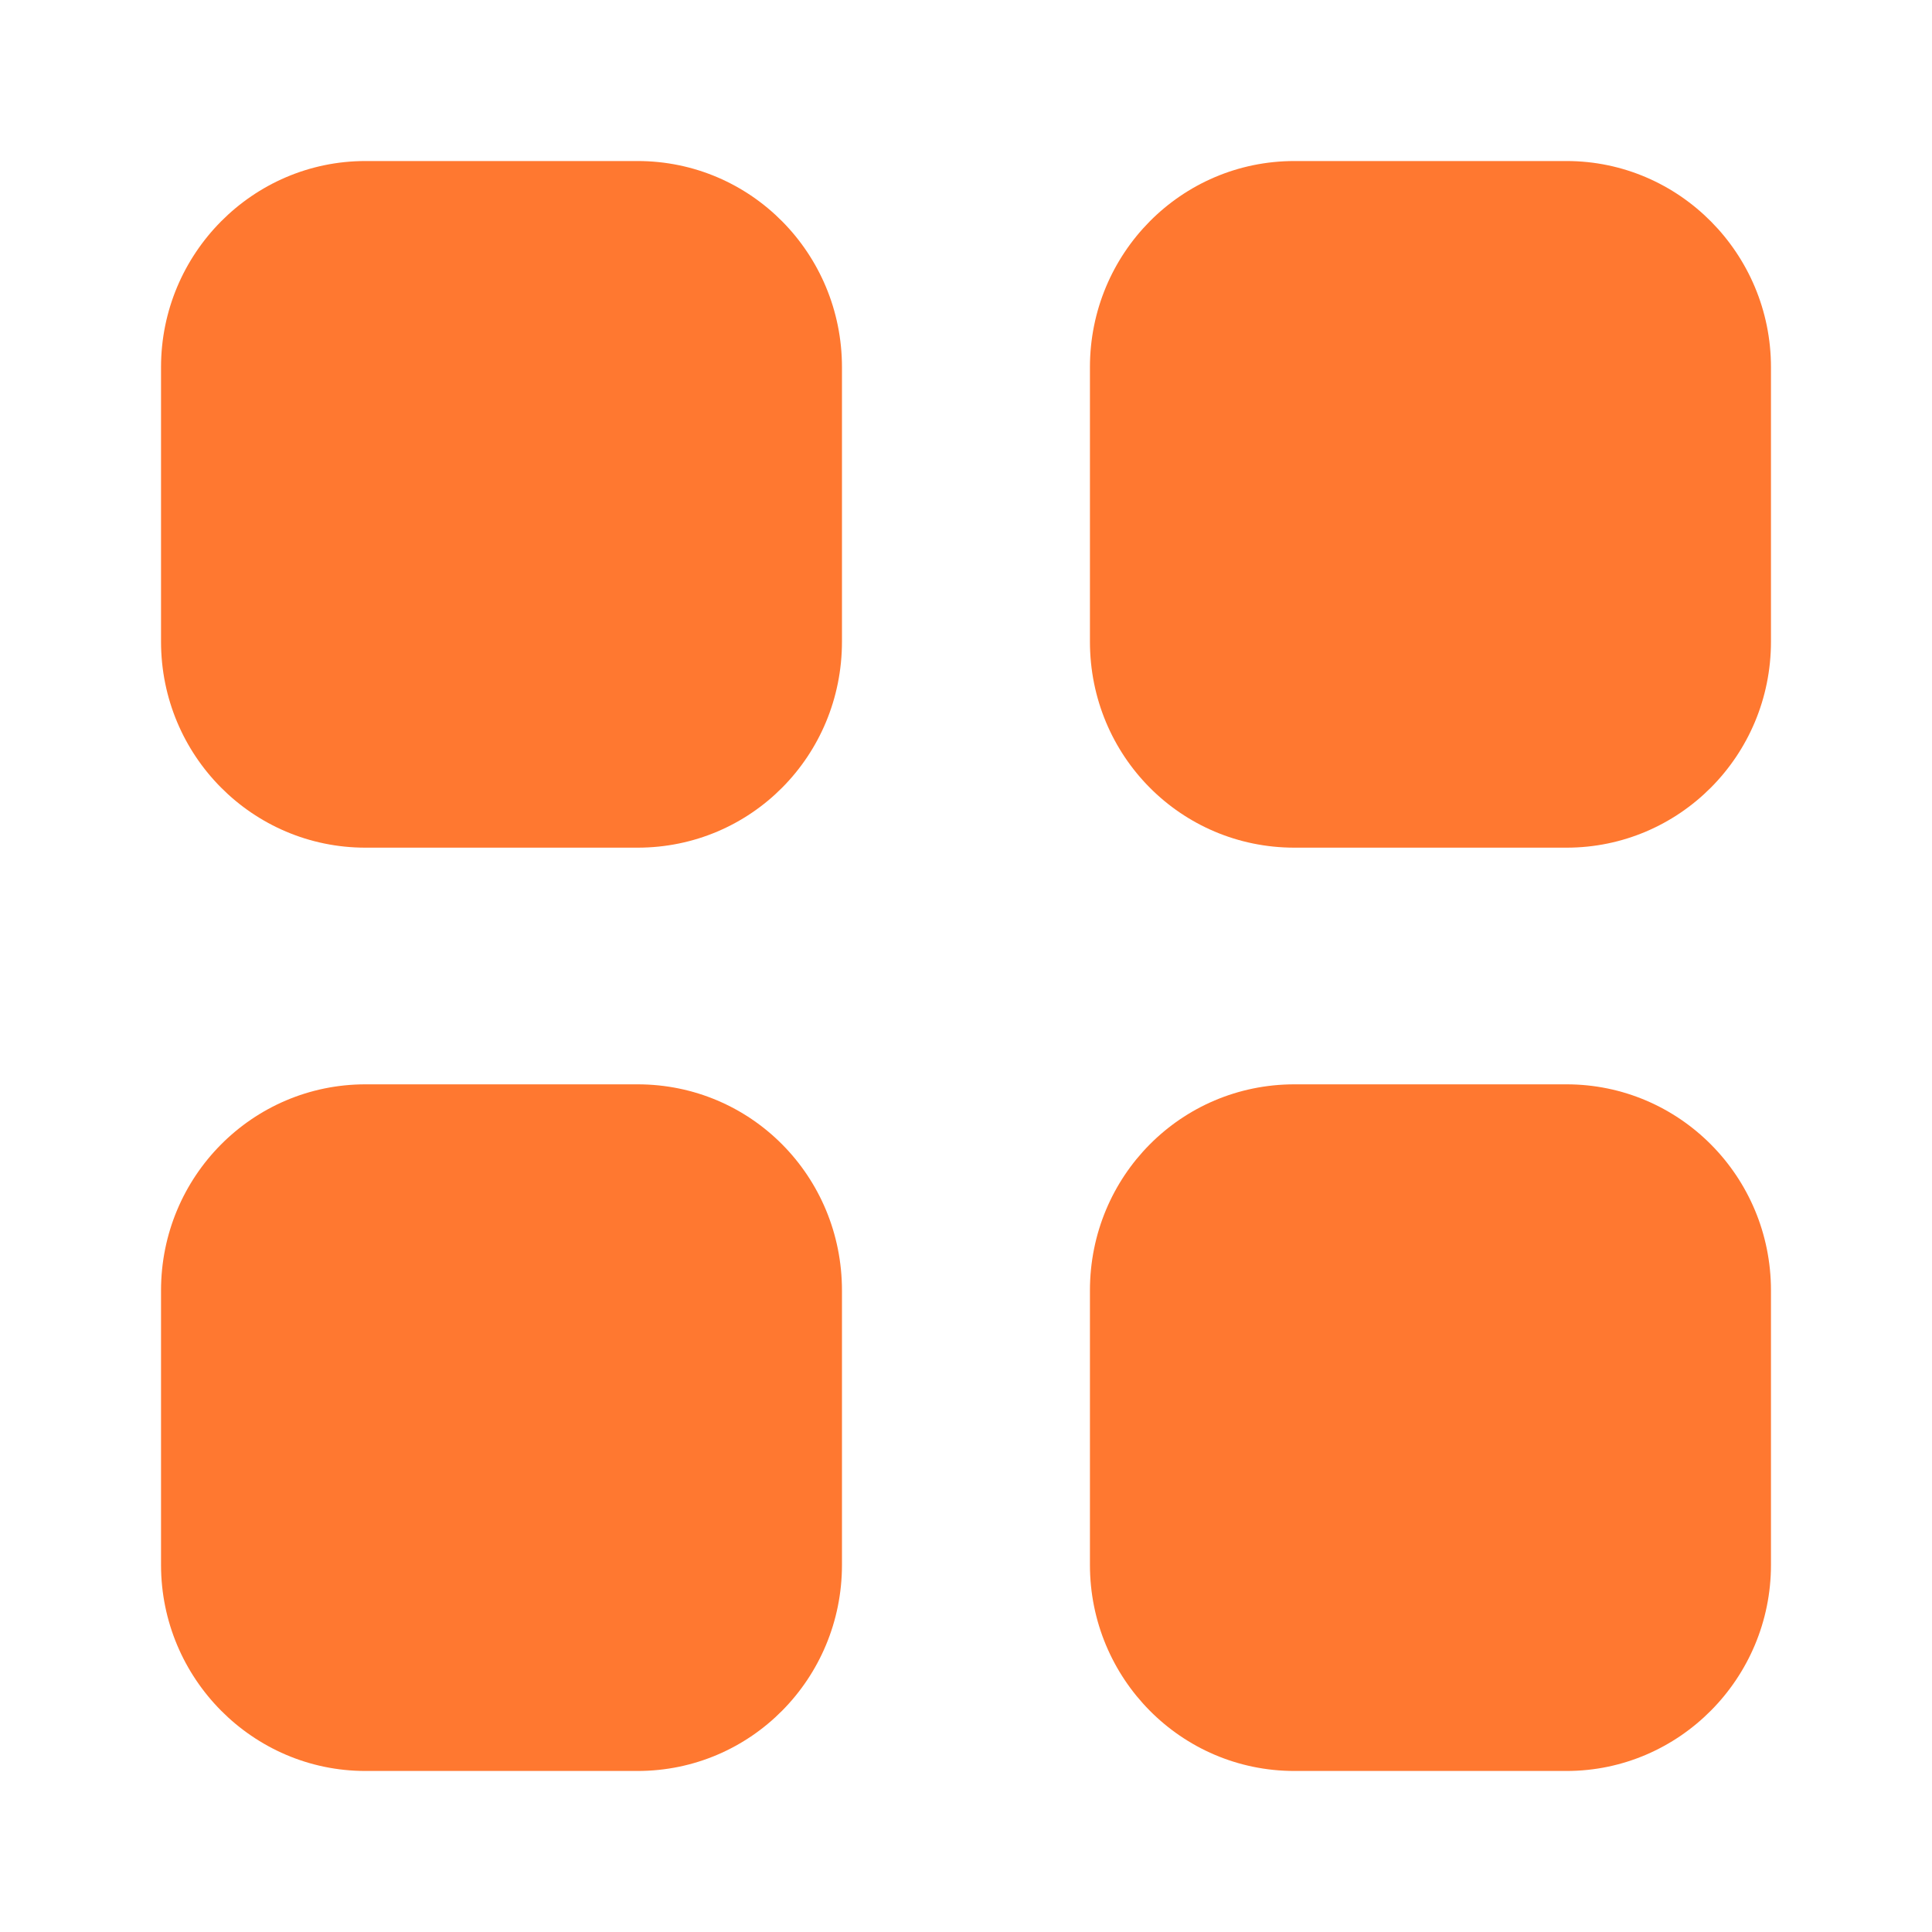
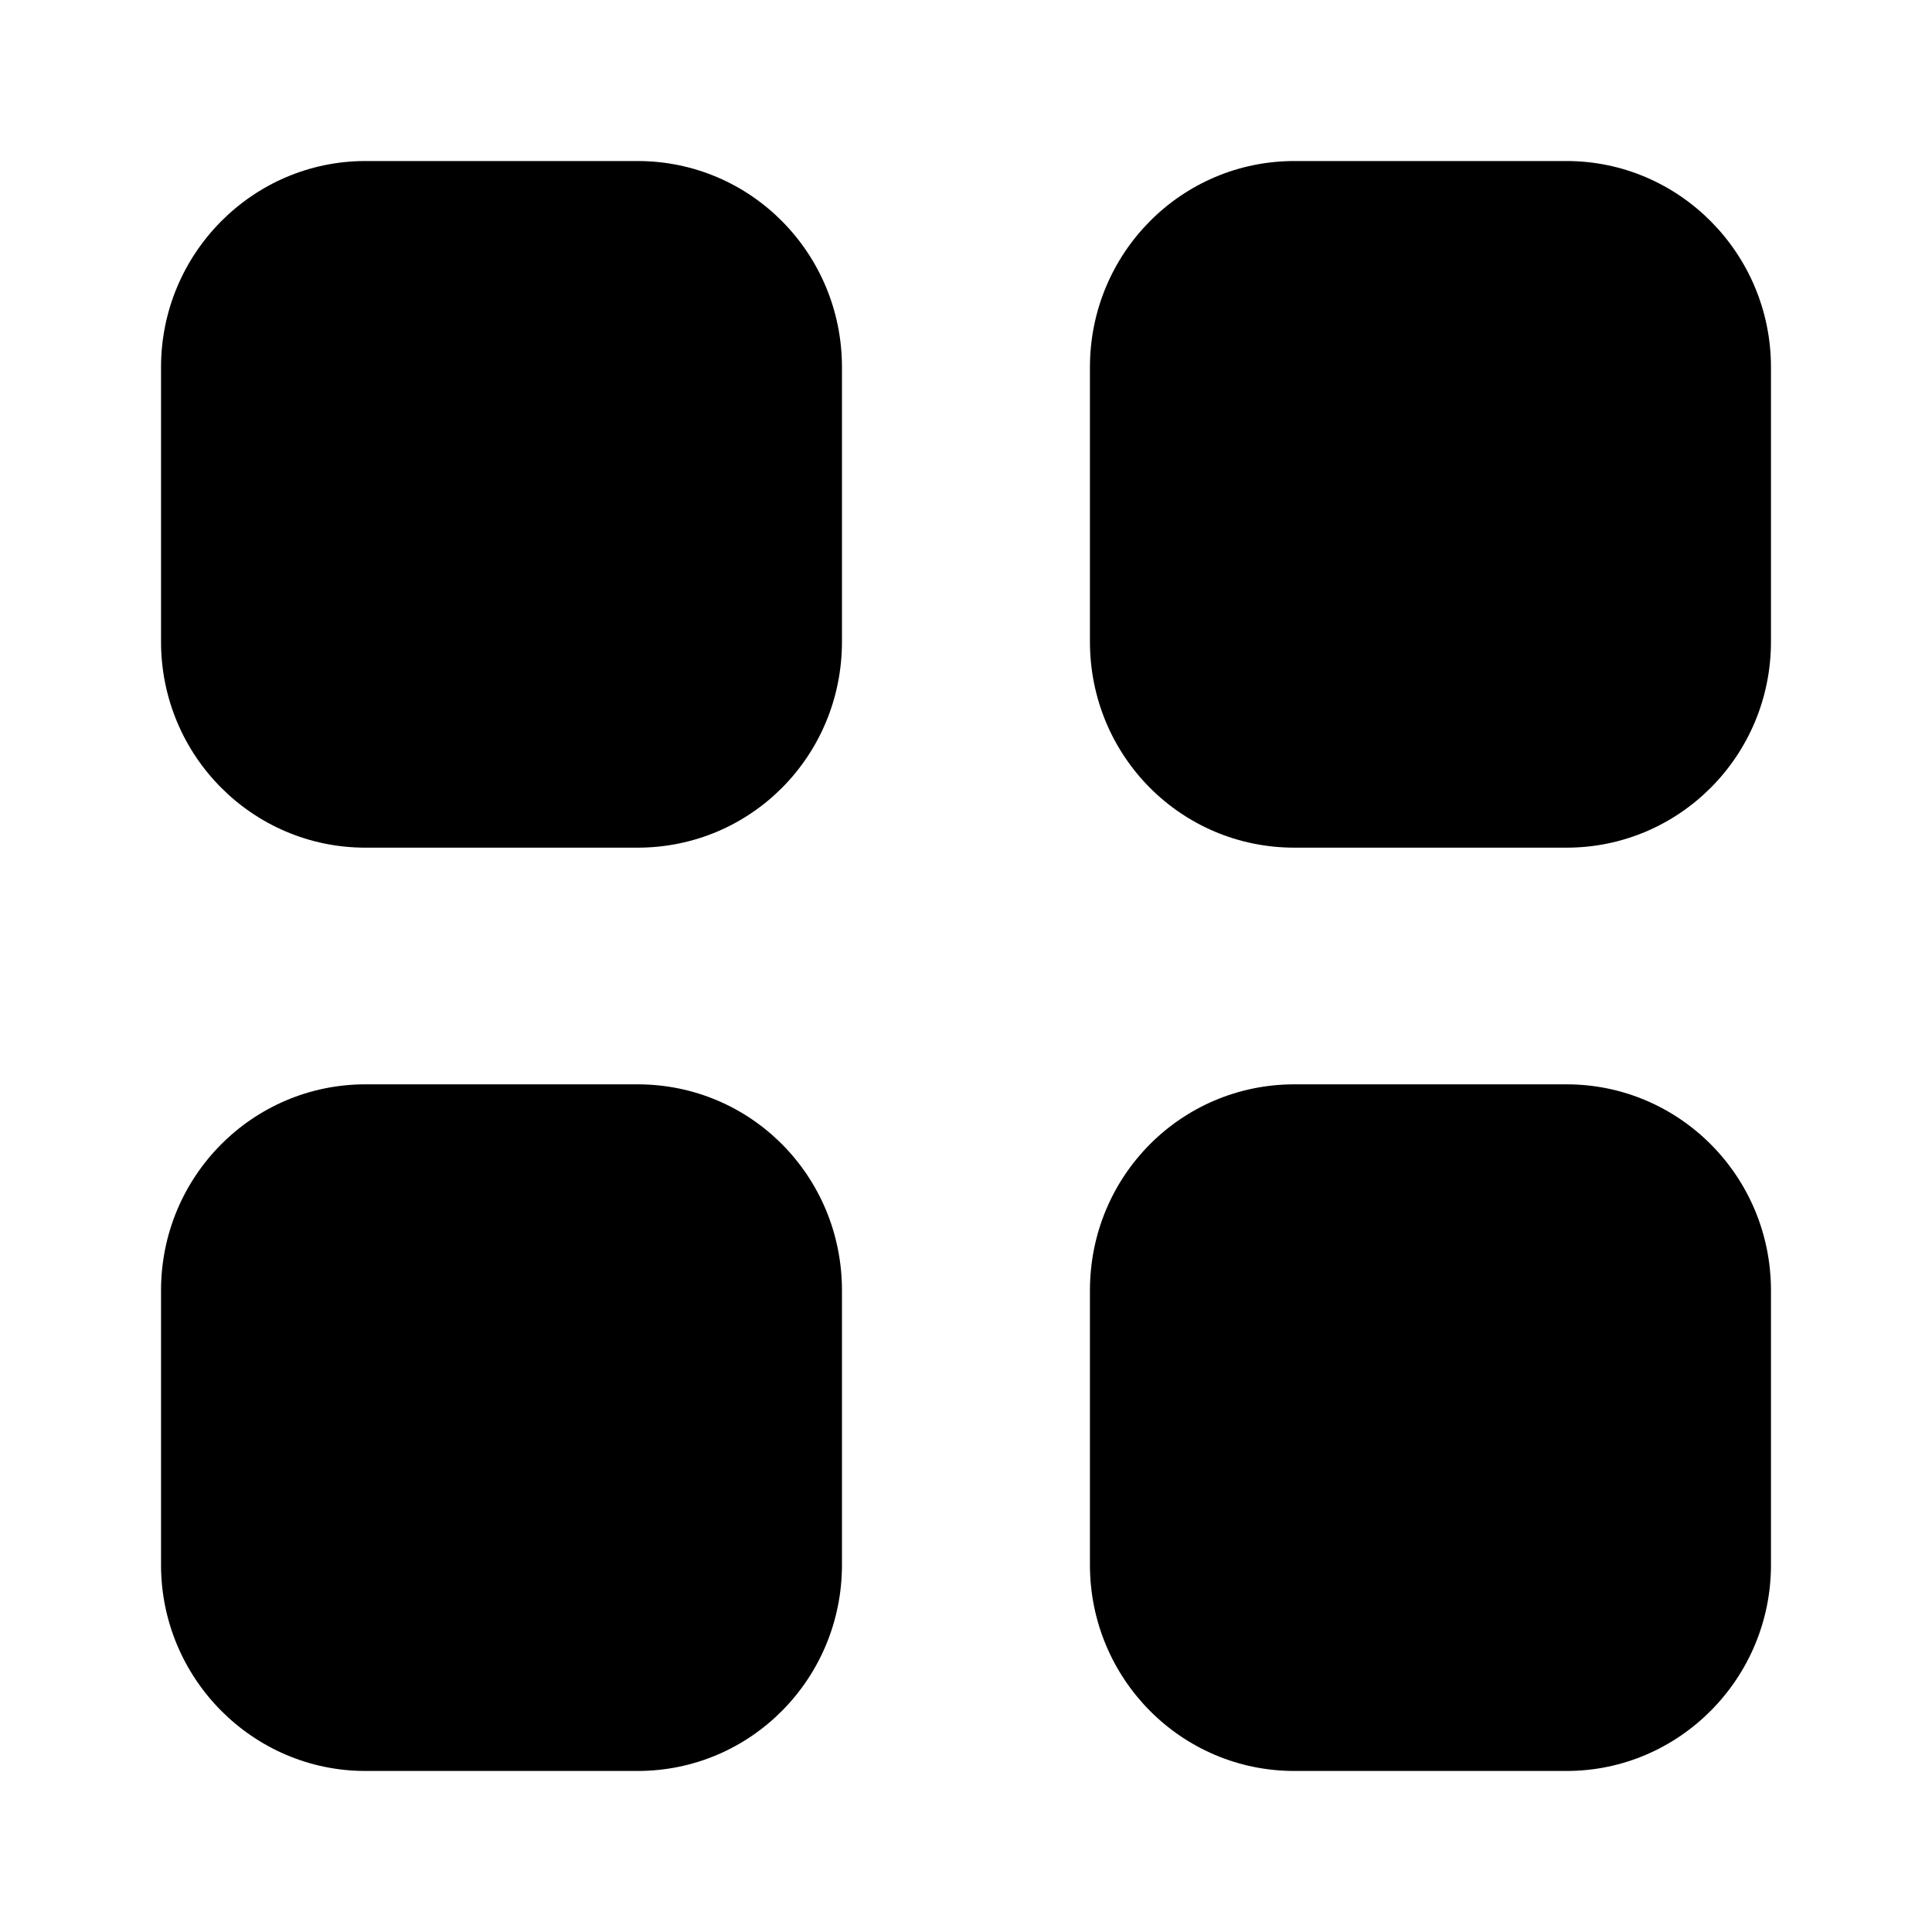
<svg xmlns="http://www.w3.org/2000/svg" width="20" height="20" viewBox="0 0 20 20" fill="none">
-   <path d="M6.6 11.225C7.775 11.225 8.716 12.176 8.716 13.359V16.2C8.716 17.375 7.775 18.333 6.6 18.333H3.783C2.616 18.333 1.667 17.375 1.667 16.2V13.359C1.667 12.176 2.616 11.225 3.783 11.225H6.6ZM16.217 11.225C17.383 11.225 18.333 12.176 18.333 13.359V16.2C18.333 17.375 17.383 18.333 16.217 18.333H13.4C12.225 18.333 11.283 17.375 11.283 16.2V13.359C11.283 12.176 12.225 11.225 13.4 11.225H16.217ZM6.6 1.667C7.775 1.667 8.716 2.625 8.716 3.801V6.642C8.716 7.825 7.775 8.775 6.6 8.775H3.783C2.616 8.775 1.667 7.825 1.667 6.642V3.801C1.667 2.625 2.616 1.667 3.783 1.667H6.6ZM16.217 1.667C17.383 1.667 18.333 2.625 18.333 3.801V6.642C18.333 7.825 17.383 8.775 16.217 8.775H13.4C12.225 8.775 11.283 7.825 11.283 6.642V3.801C11.283 2.625 12.225 1.667 13.4 1.667H16.217Z" fill="#FF7830" />
+   <path d="M6.6 11.225C7.775 11.225 8.716 12.176 8.716 13.359V16.2C8.716 17.375 7.775 18.333 6.6 18.333H3.783C2.616 18.333 1.667 17.375 1.667 16.2V13.359C1.667 12.176 2.616 11.225 3.783 11.225H6.6ZM16.217 11.225C17.383 11.225 18.333 12.176 18.333 13.359V16.2C18.333 17.375 17.383 18.333 16.217 18.333H13.4C12.225 18.333 11.283 17.375 11.283 16.2V13.359C11.283 12.176 12.225 11.225 13.4 11.225H16.217ZM6.6 1.667C7.775 1.667 8.716 2.625 8.716 3.801V6.642C8.716 7.825 7.775 8.775 6.6 8.775H3.783C2.616 8.775 1.667 7.825 1.667 6.642V3.801C1.667 2.625 2.616 1.667 3.783 1.667H6.6ZM16.217 1.667C17.383 1.667 18.333 2.625 18.333 3.801V6.642C18.333 7.825 17.383 8.775 16.217 8.775H13.4C12.225 8.775 11.283 7.825 11.283 6.642V3.801C11.283 2.625 12.225 1.667 13.4 1.667H16.217Z" fill="currentColor" />
</svg>
